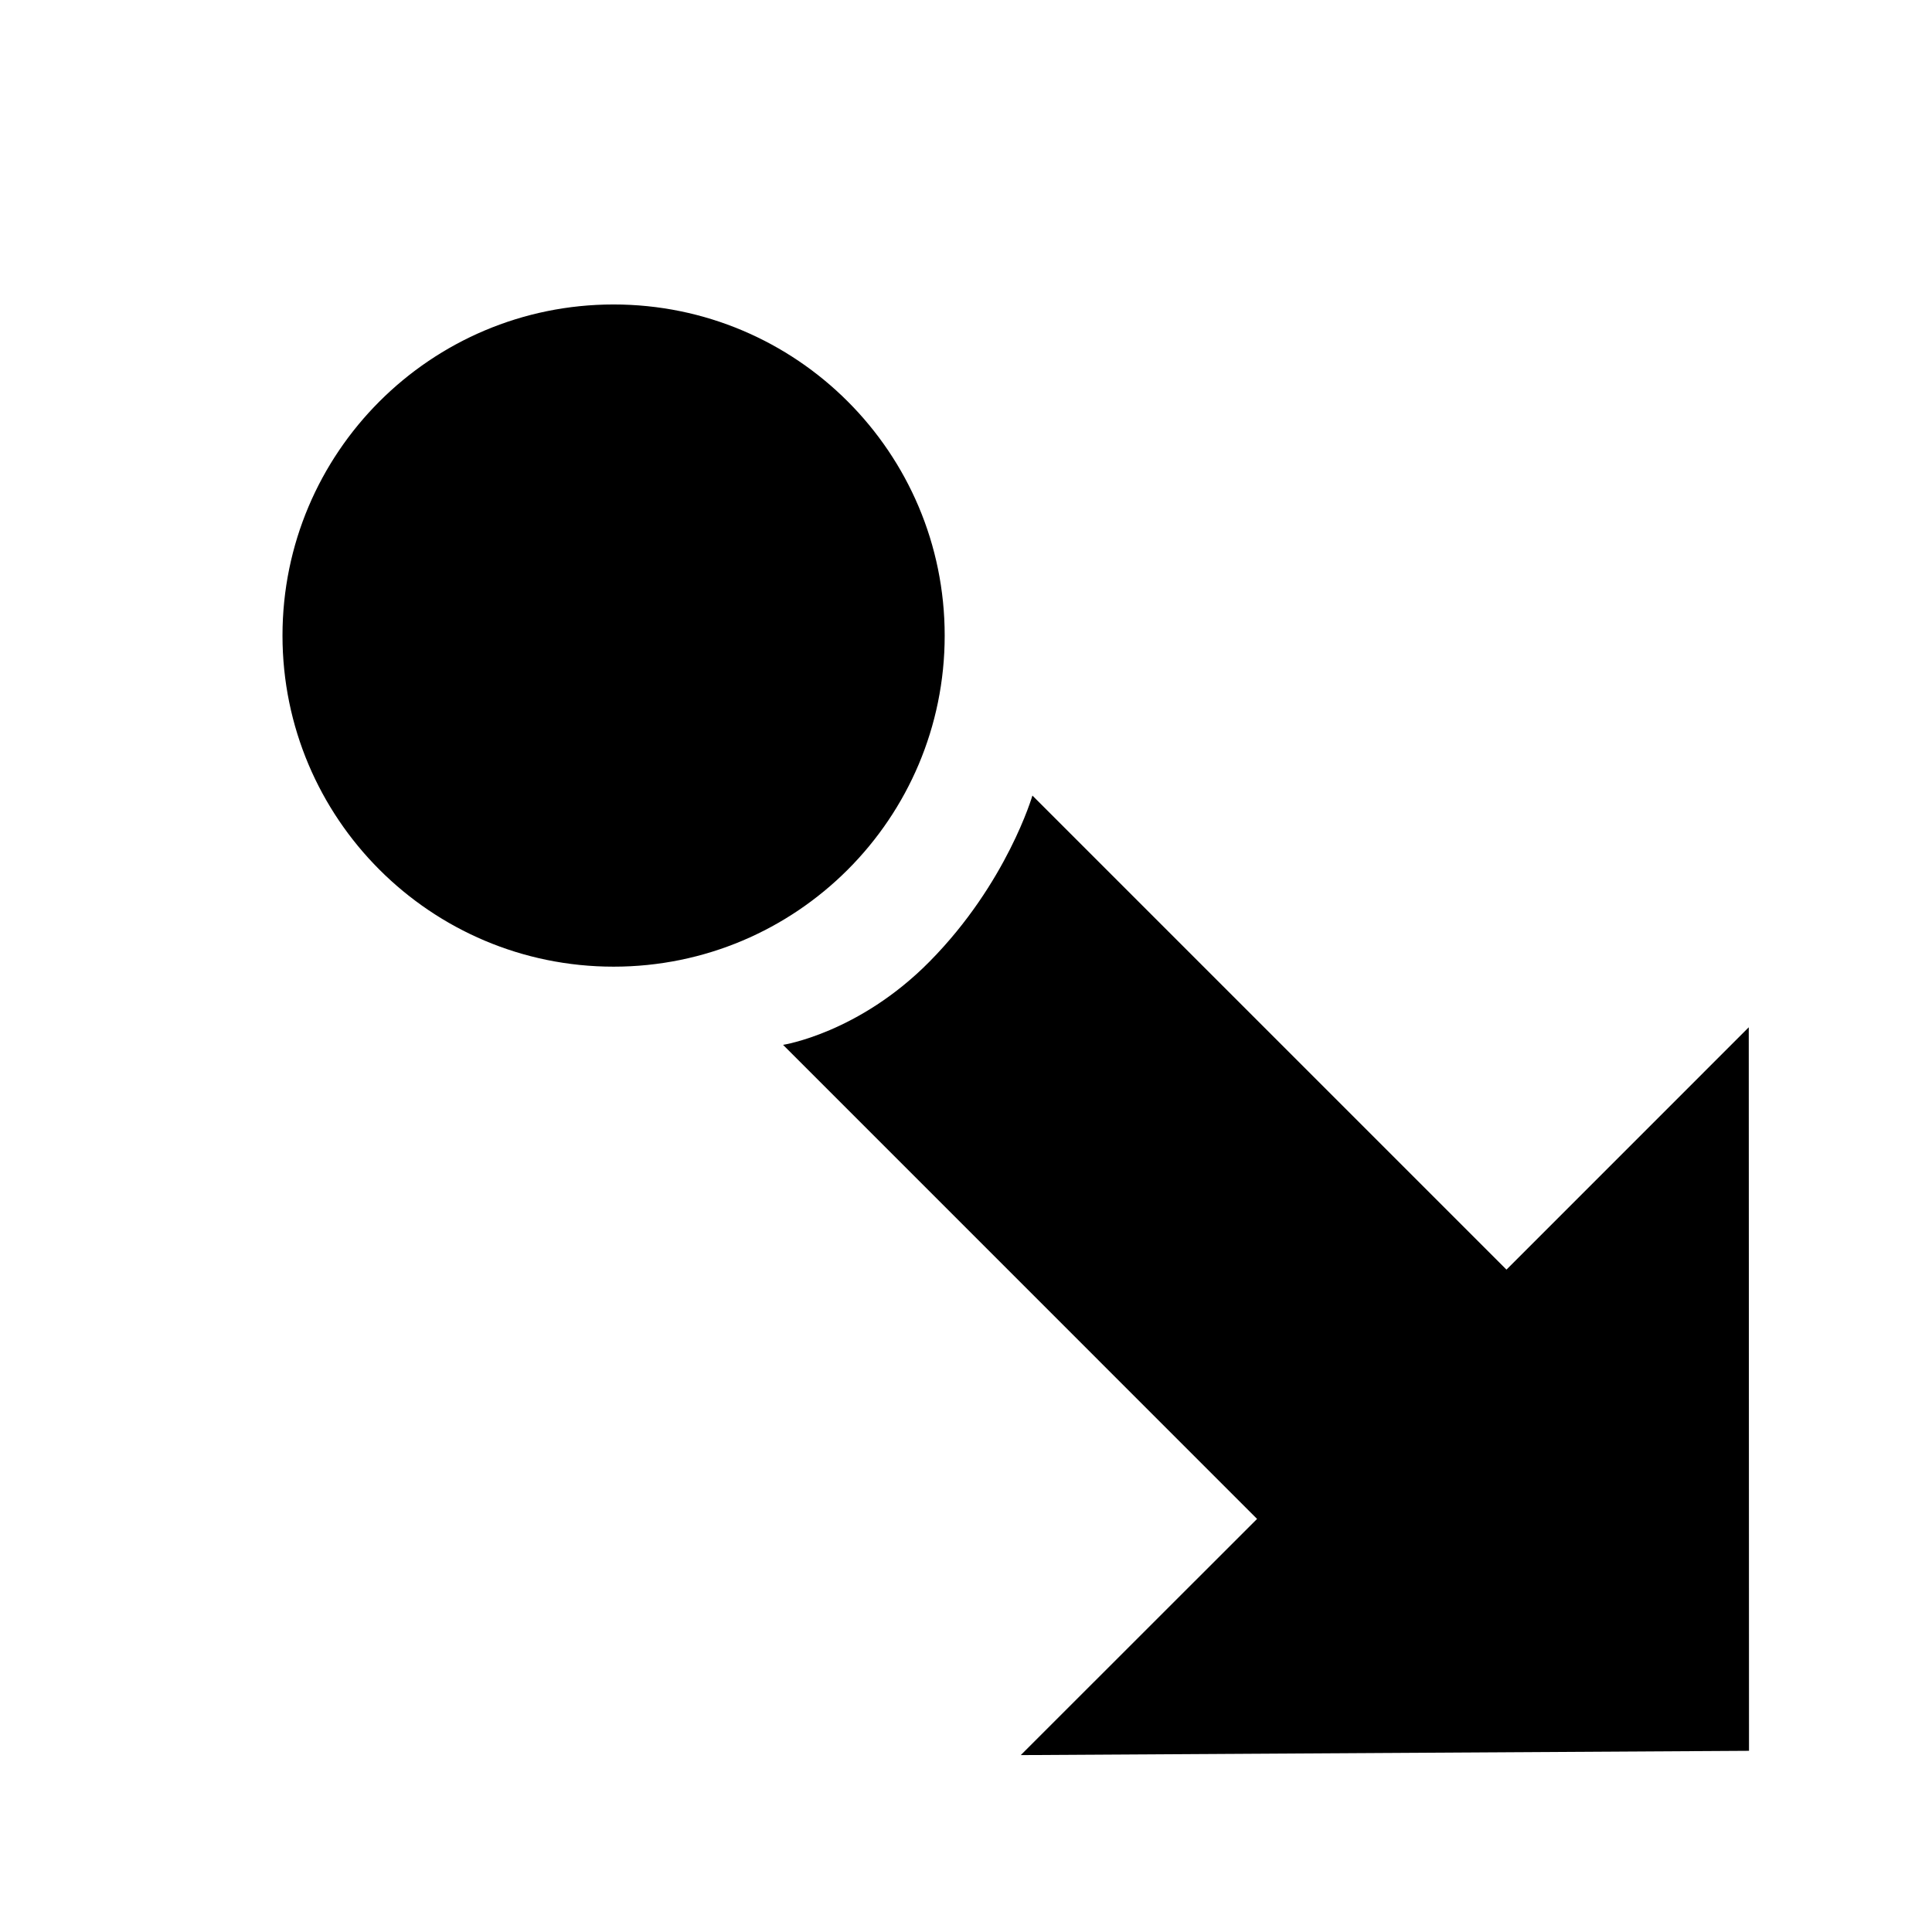
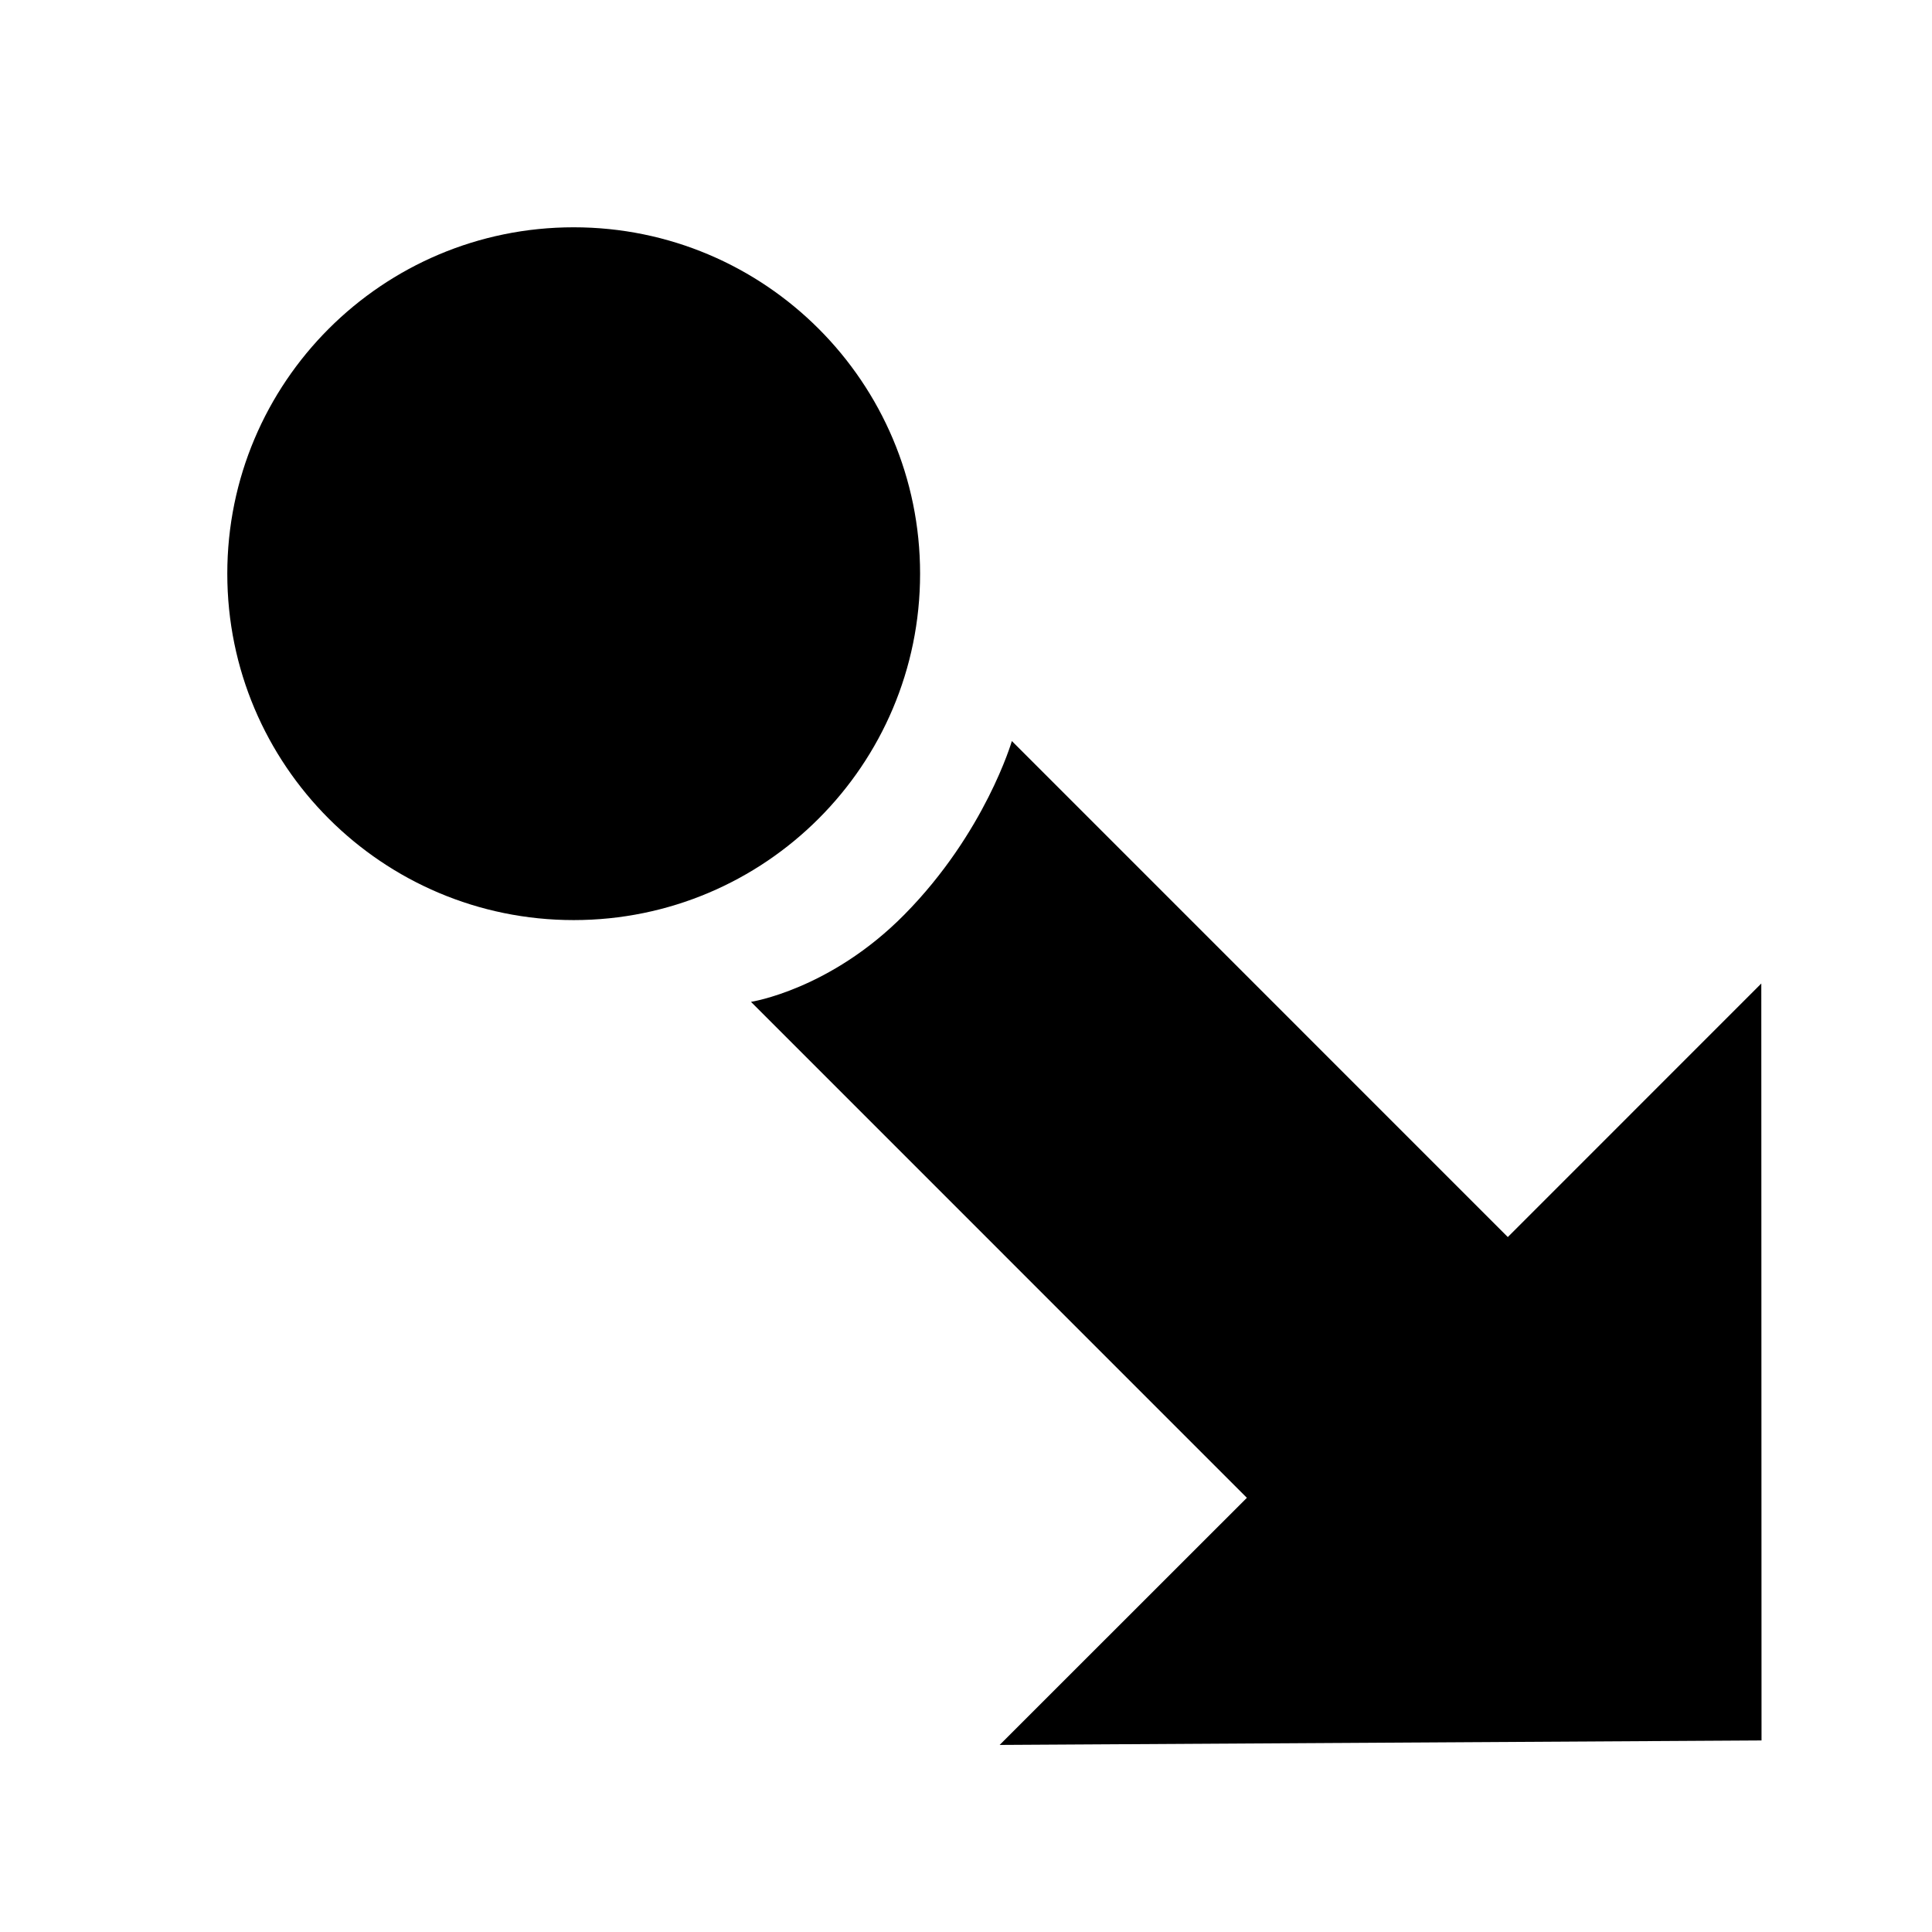
- <svg xmlns="http://www.w3.org/2000/svg" version="1.1" width="32" height="32" viewBox="0 0 32 32">
-   <path d="M16.907 29.070l12.062-0.071-0.004-11.984-4.013 4.014-7.852-7.852c0 0-0.421 1.451-1.702 2.748-1.172 1.188-2.428 1.381-2.428 1.381l7.851 7.852-3.914 3.912zM4.679 10.527c0-3.029 2.455-5.484 5.484-5.484s5.484 2.455 5.484 5.484-2.455 5.484-5.484 5.484-5.484-2.455-5.484-5.484z" />
+ <svg xmlns="http://www.w3.org/2000/svg" width="34px" height="34px" viewBox="0 0 34 34" version="1.1">
+   <defs />
+   <g id="Page-1" stroke="none" stroke-width="1" fill="none" fill-rule="evenodd">
+     <g id="resize-se" fill-rule="nonzero" fill="#000000">
+       <path d="M17.592,30.708 L31,30.629 L30.996,17.308 L26.535,21.77 L17.807,13.041 C17.807,13.041 17.339,14.654 15.915,16.096 C14.612,17.417 13.216,17.631 13.216,17.631 L21.943,26.359 L17.592,30.708 L17.592,30.708 Z M4,10.096 C4,6.729 6.729,4 10.096,4 C13.463,4 16.192,6.729 16.192,10.096 C16.192,13.463 13.463,16.192 10.096,16.192 C6.729,16.192 4,13.463 4,10.096 Z" id="Shape" />
+     </g>
+   </g>
</svg>
